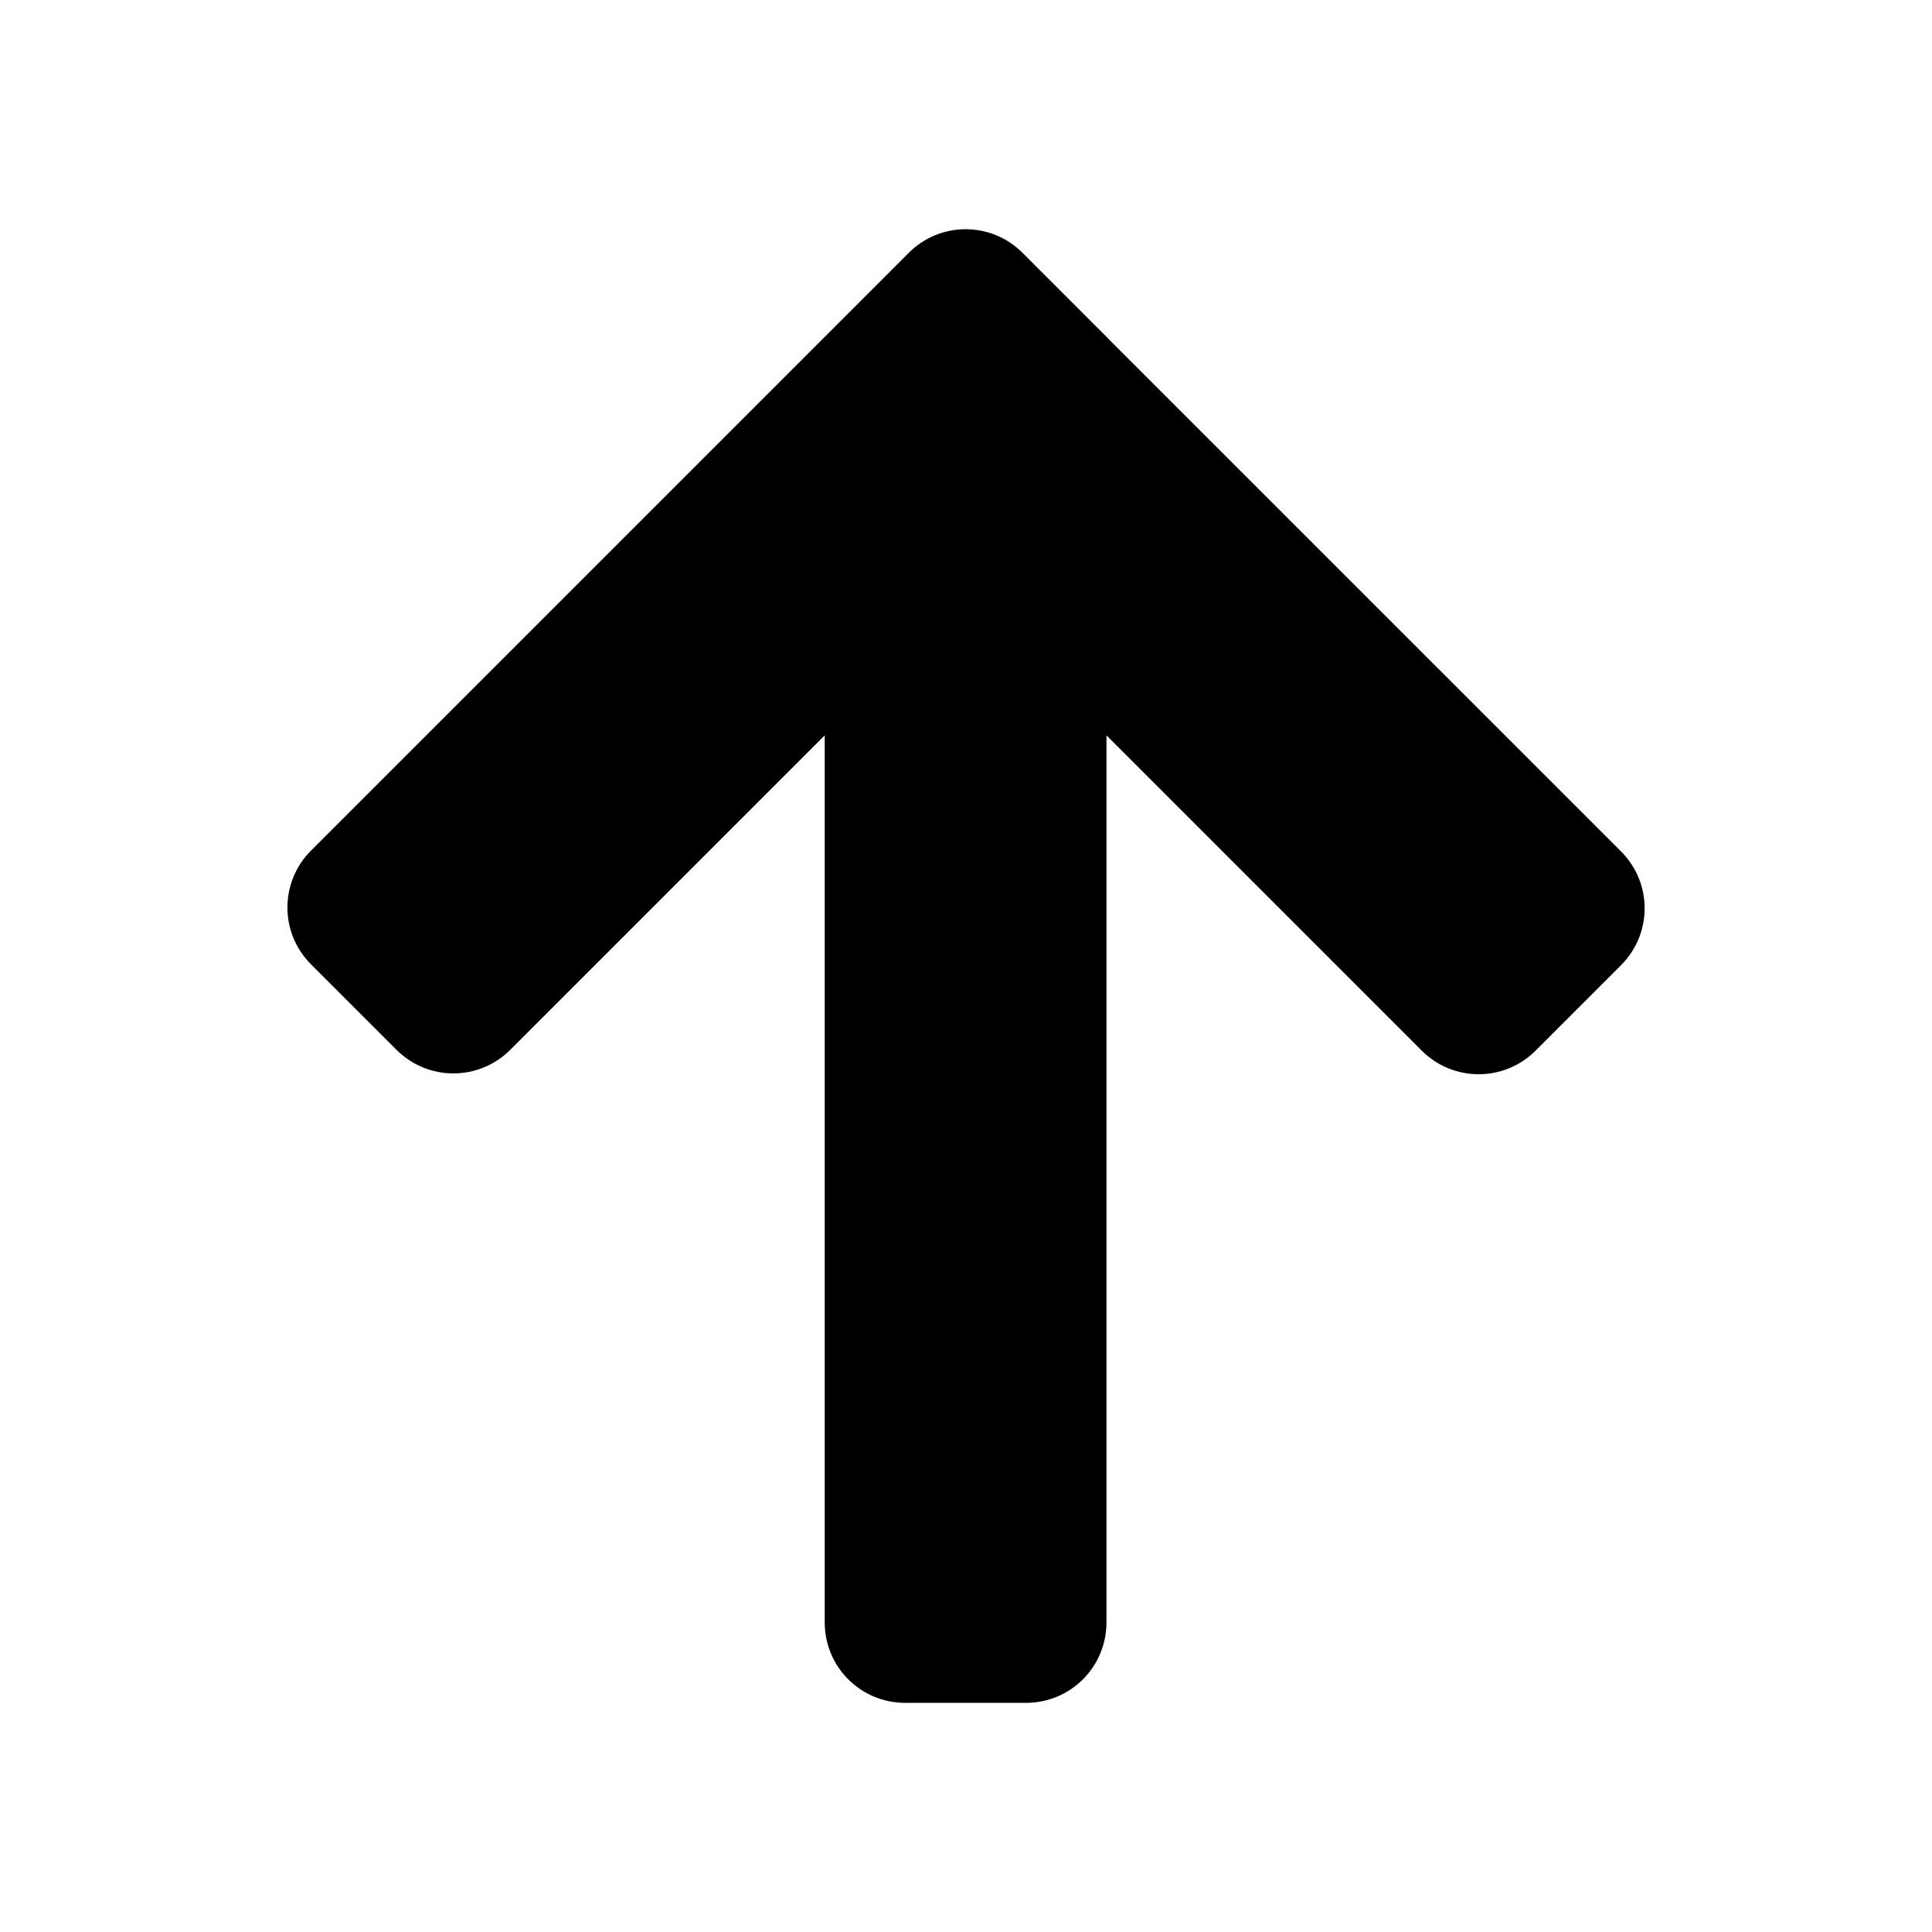
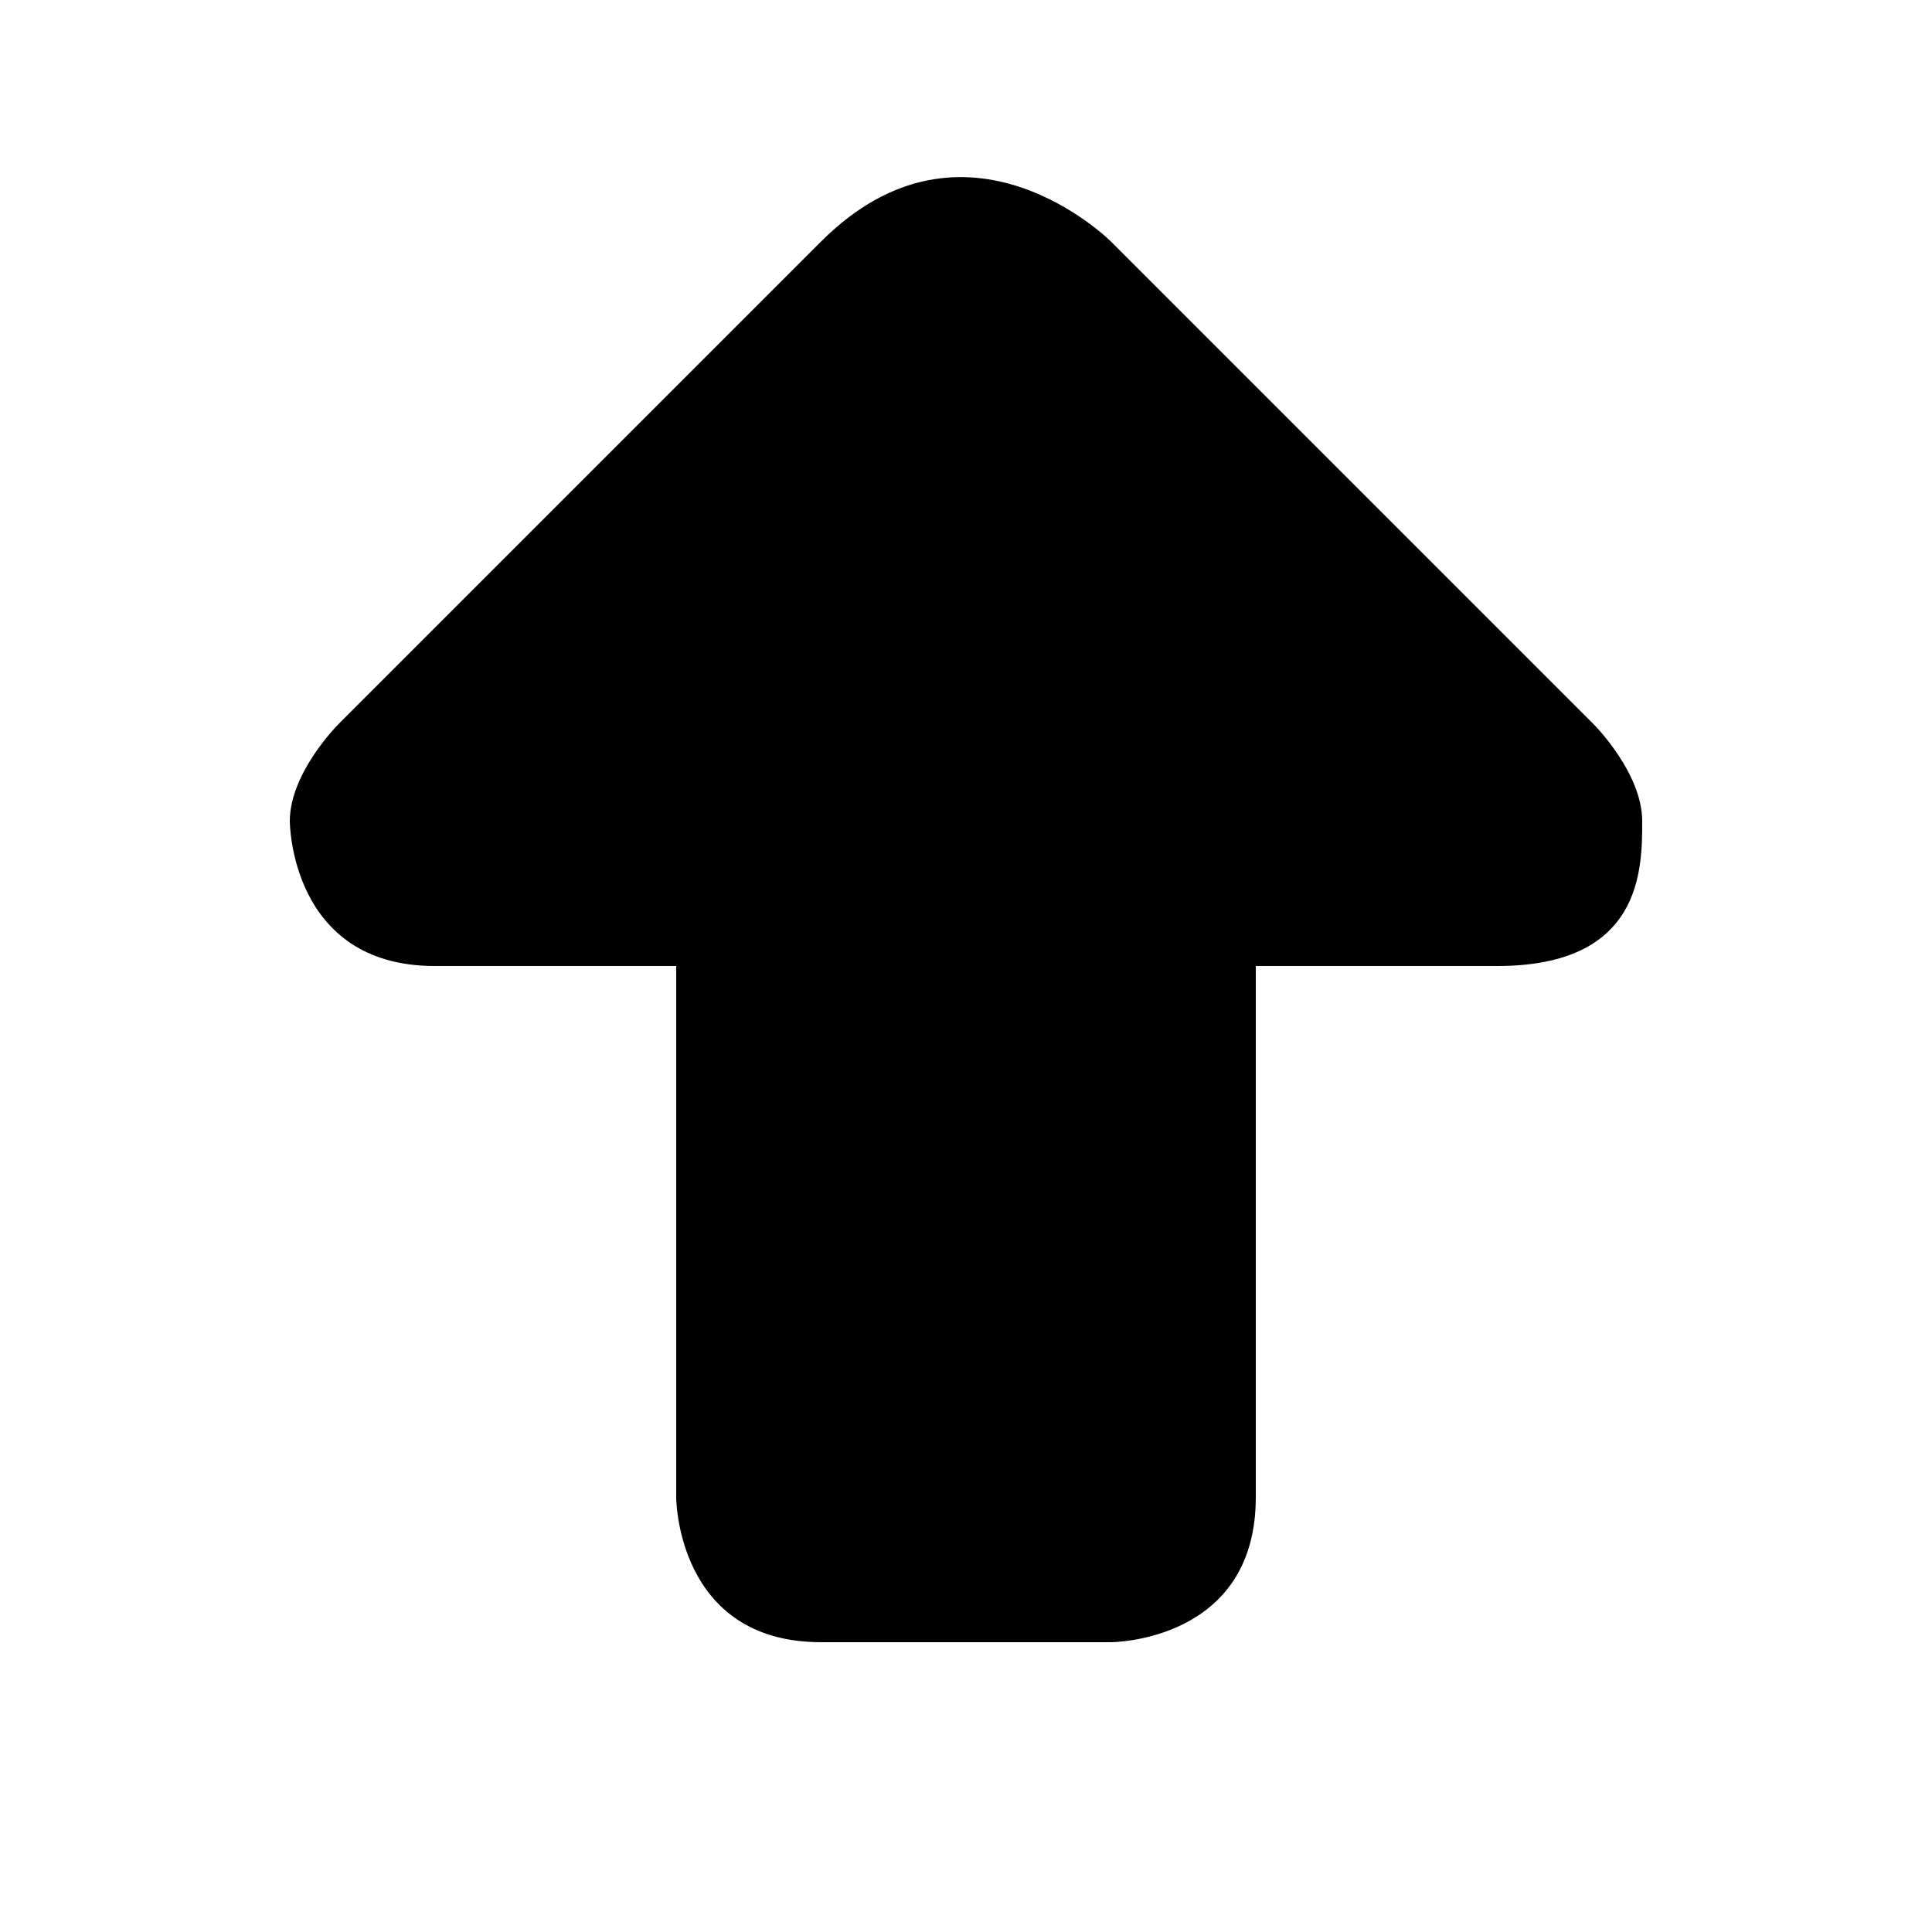
- <svg xmlns="http://www.w3.org/2000/svg" height="48" width="48" version="1.1" viewBox="0 0 48 48">
-   <path style="fill-rule:evenodd;fill:#000000" d="m40.861 22.566c0-0.511-0.196-1.022-0.588-1.414l-12.729-12.728c-0.007-0.007-0.011-0.015-0.018-0.021l-2.121-2.121c-0.783-0.783-2.045-0.783-2.828 0l-14.849 14.85c-0.783 0.783-0.783 2.045 0 2.828l2.121 2.121c0.783 0.783 2.047 0.783 2.83 0l7.811-7.811v22.037c0 1.108 0.892 2 2 2h3c1.108-0 2-0.892 2-2v-22.037l7.832 7.832c0.783 0.783 2.047 0.783 2.83 0l2.121-2.121c0.392-0.392 0.588-0.903 0.588-1.414z" />
+ <svg xmlns="http://www.w3.org/2000/svg" width="50" height="50" version="1.1" viewBox="0 0 50 50">
+   <path d="m28.75 42.5s3.75 0 3.75-3.75v-13.75h6.25c3.75 0 3.75-2.5 3.75-3.75s-1.25-2.5-1.25-2.5l-12.5-12.5s-3.75-3.75-7.5 0l-12.5 12.5s-1.25 1.25-1.25 2.5c0 0 0 3.75 3.75 3.75h6.25v13.75s0 3.75 3.75 3.75z" />
</svg>
